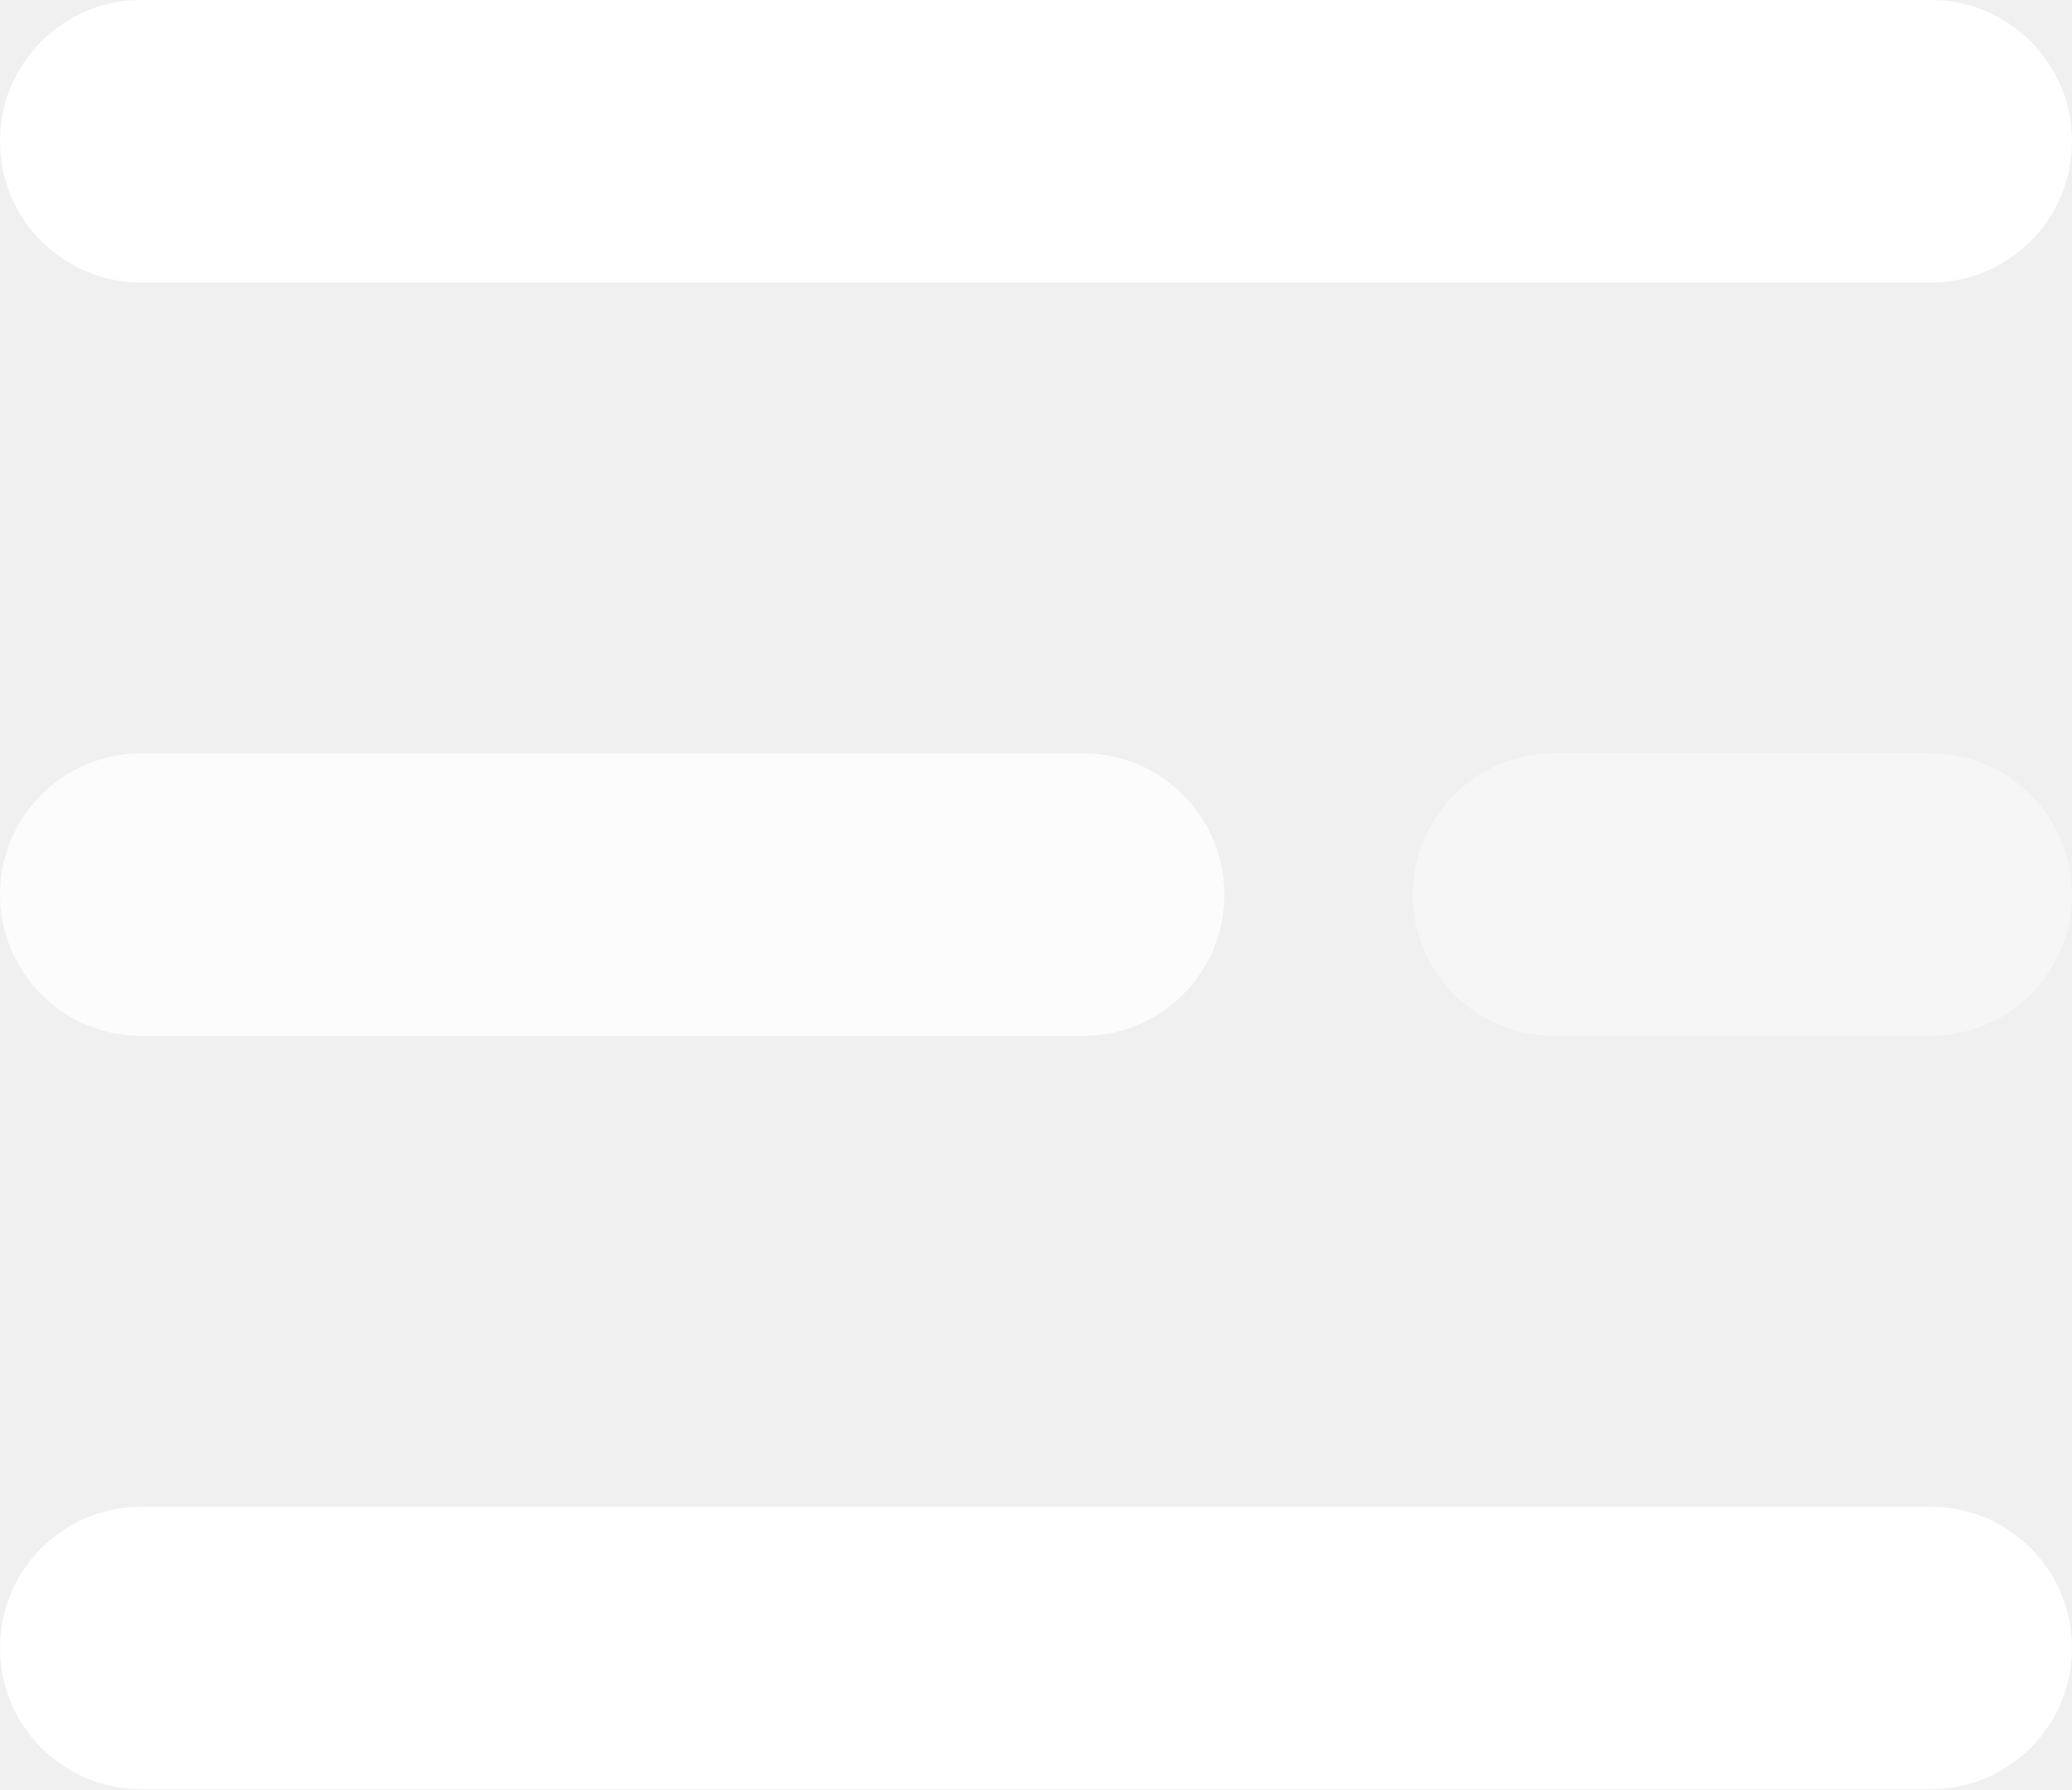
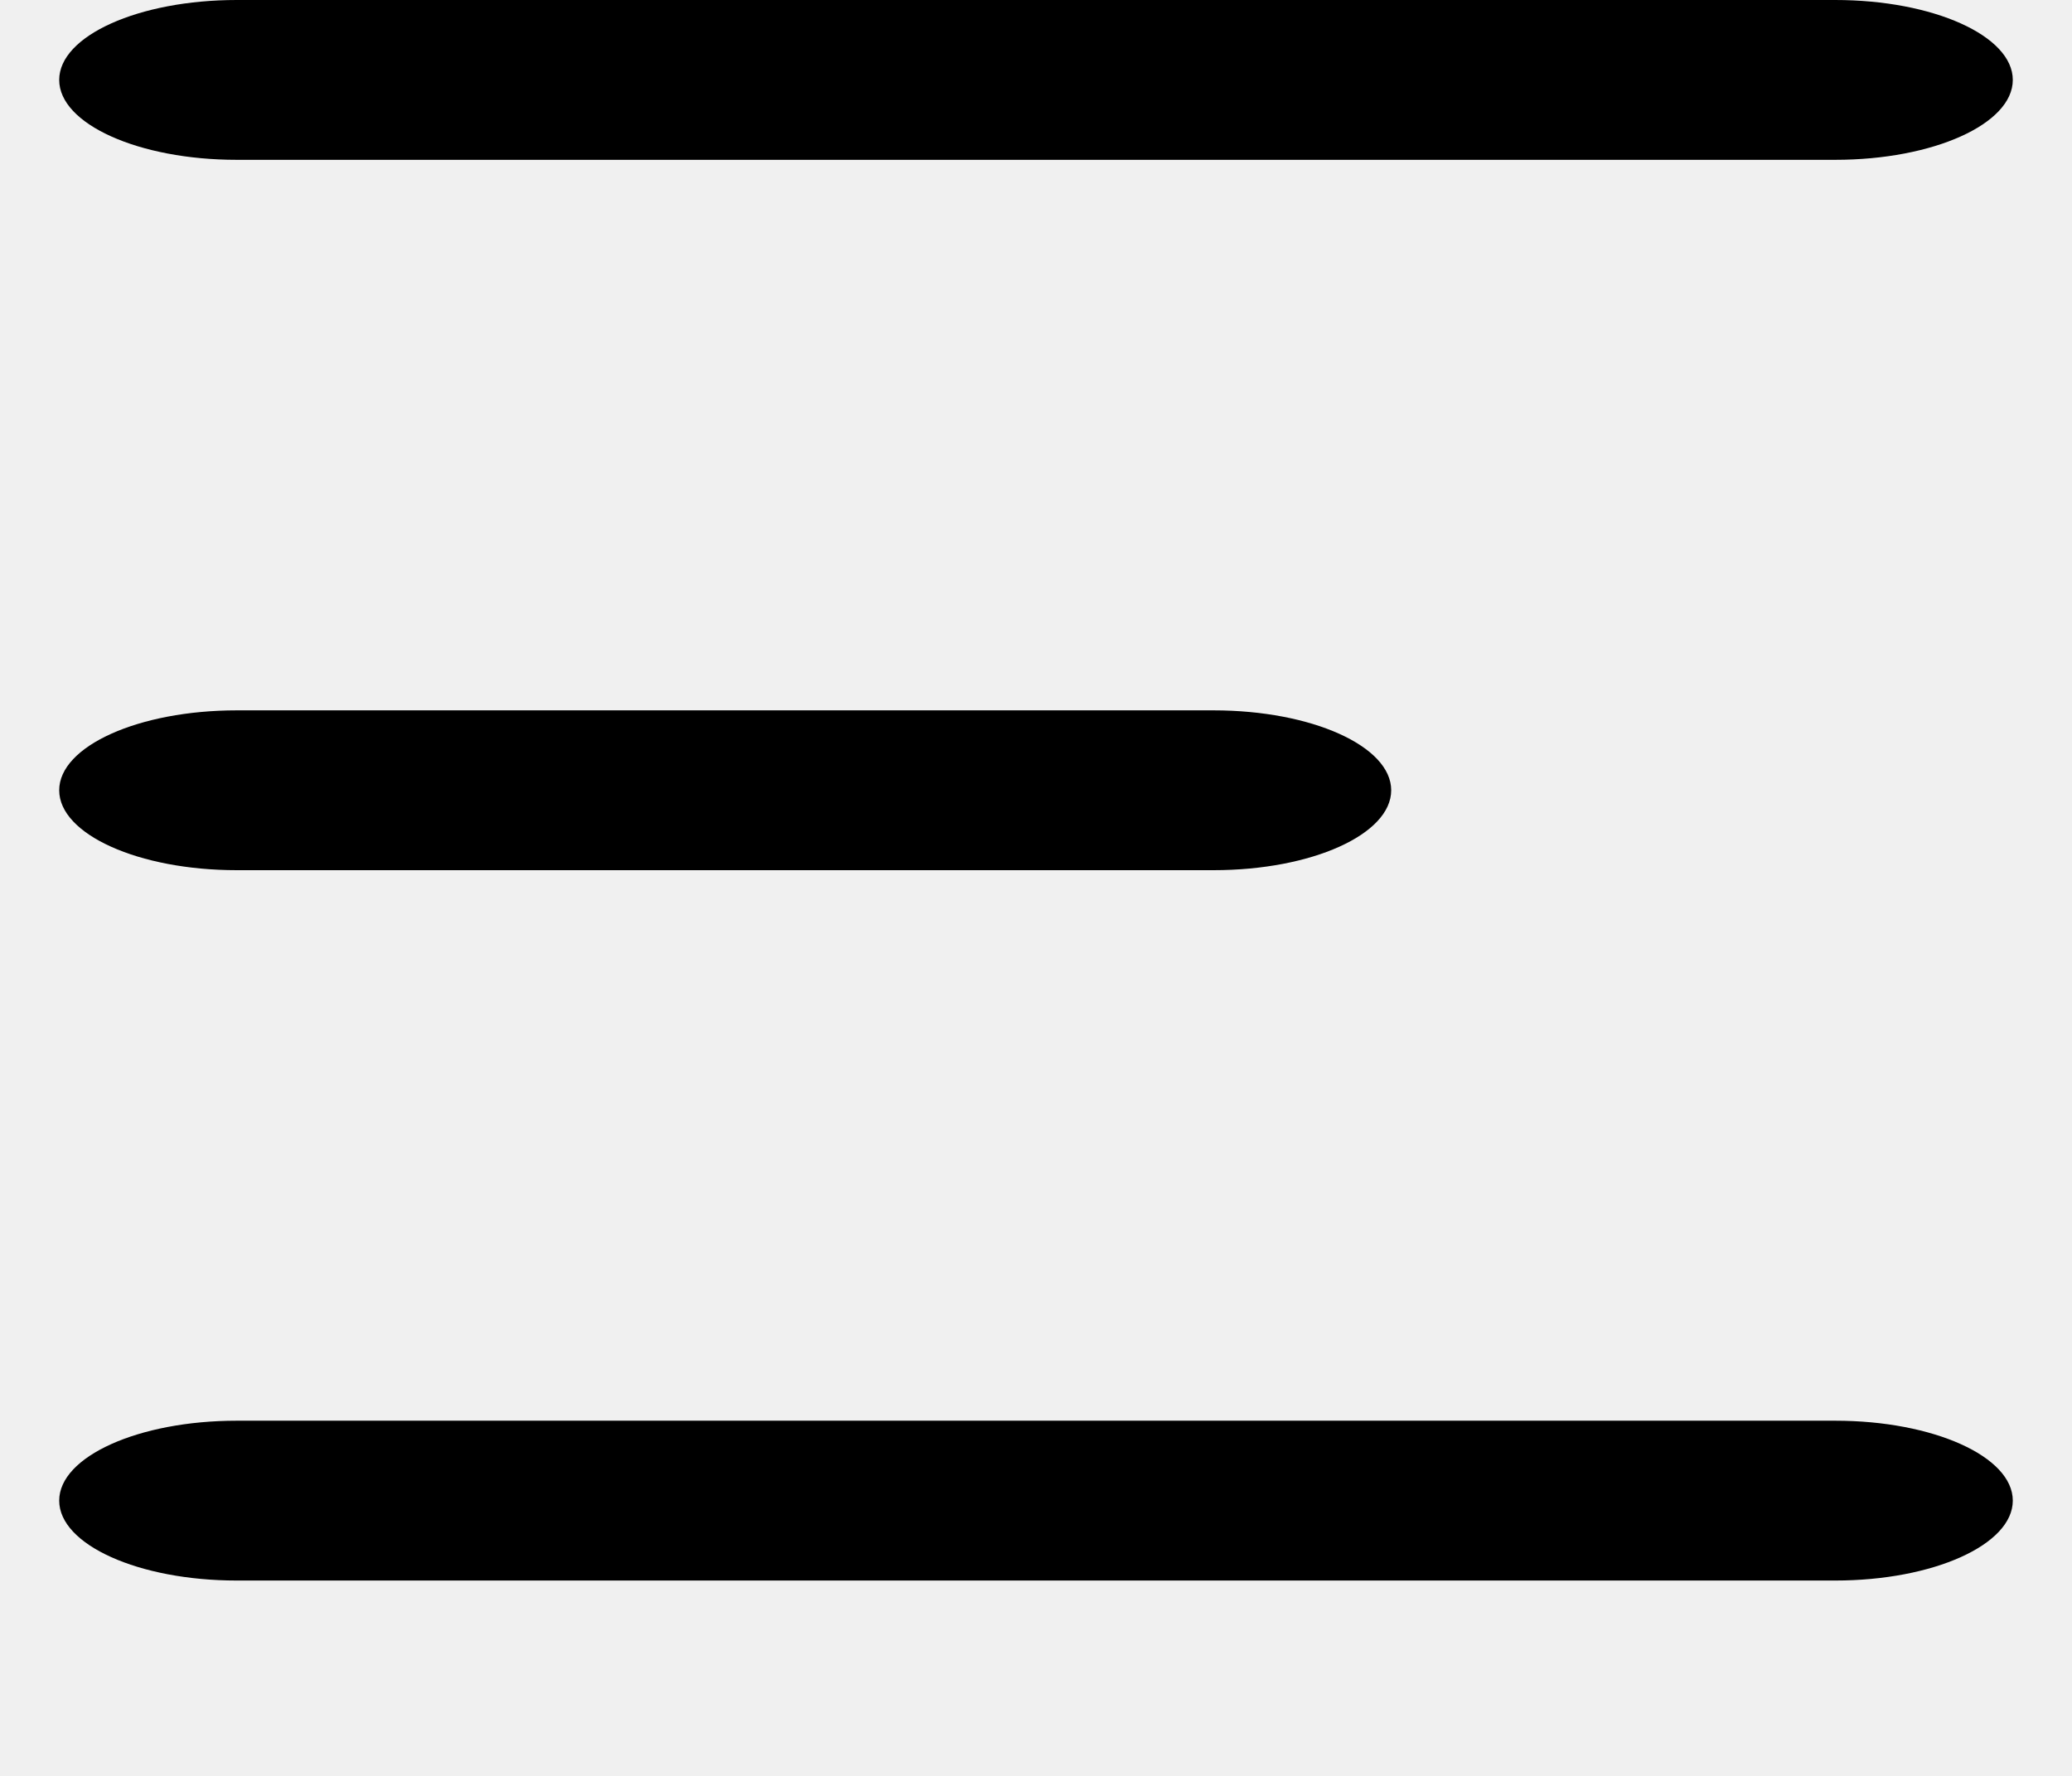
- <svg xmlns="http://www.w3.org/2000/svg" width="22" height="19" viewBox="0 0 22 19">
-   <g id="Group_2" data-name="Group 2" transform="translate(-22 -39)">
-     <rect id="Rectangle_6" data-name="Rectangle 6" width="22" height="3" rx="1.5" transform="translate(22 39)" fill="#fff" />
-     <rect id="Rectangle_7" data-name="Rectangle 7" width="13" height="3" rx="1.5" transform="translate(22 47)" fill="#fff" opacity="0.81" />
-     <rect id="Rectangle_9" data-name="Rectangle 9" width="7" height="3" rx="1.5" transform="translate(37 47)" fill="#fff" opacity="0.37" />
-     <rect id="Rectangle_8" data-name="Rectangle 8" width="22" height="3" rx="1.5" transform="translate(22 55)" fill="#fff" />
+ <svg xmlns="http://www.w3.org/2000/svg" width="14" height="12" viewBox="0 0 22 20">
+   <defs>
+     <style>
+       .cls-1 {
+         fill: currentColor;
+       }
+     </style>
+   </defs>
+   <g transform="translate(-23 -44)">
+     <rect class="cls-1" width="22" height="1.8" rx="2" transform="translate(23 44)" />
+     <rect class="cls-1" width="15" height="1.8" rx="2" transform="translate(23 52)" />
+     <rect class="cls-1" width="22" height="1.8" rx="2" transform="translate(23 60)" />
  </g>
</svg>
